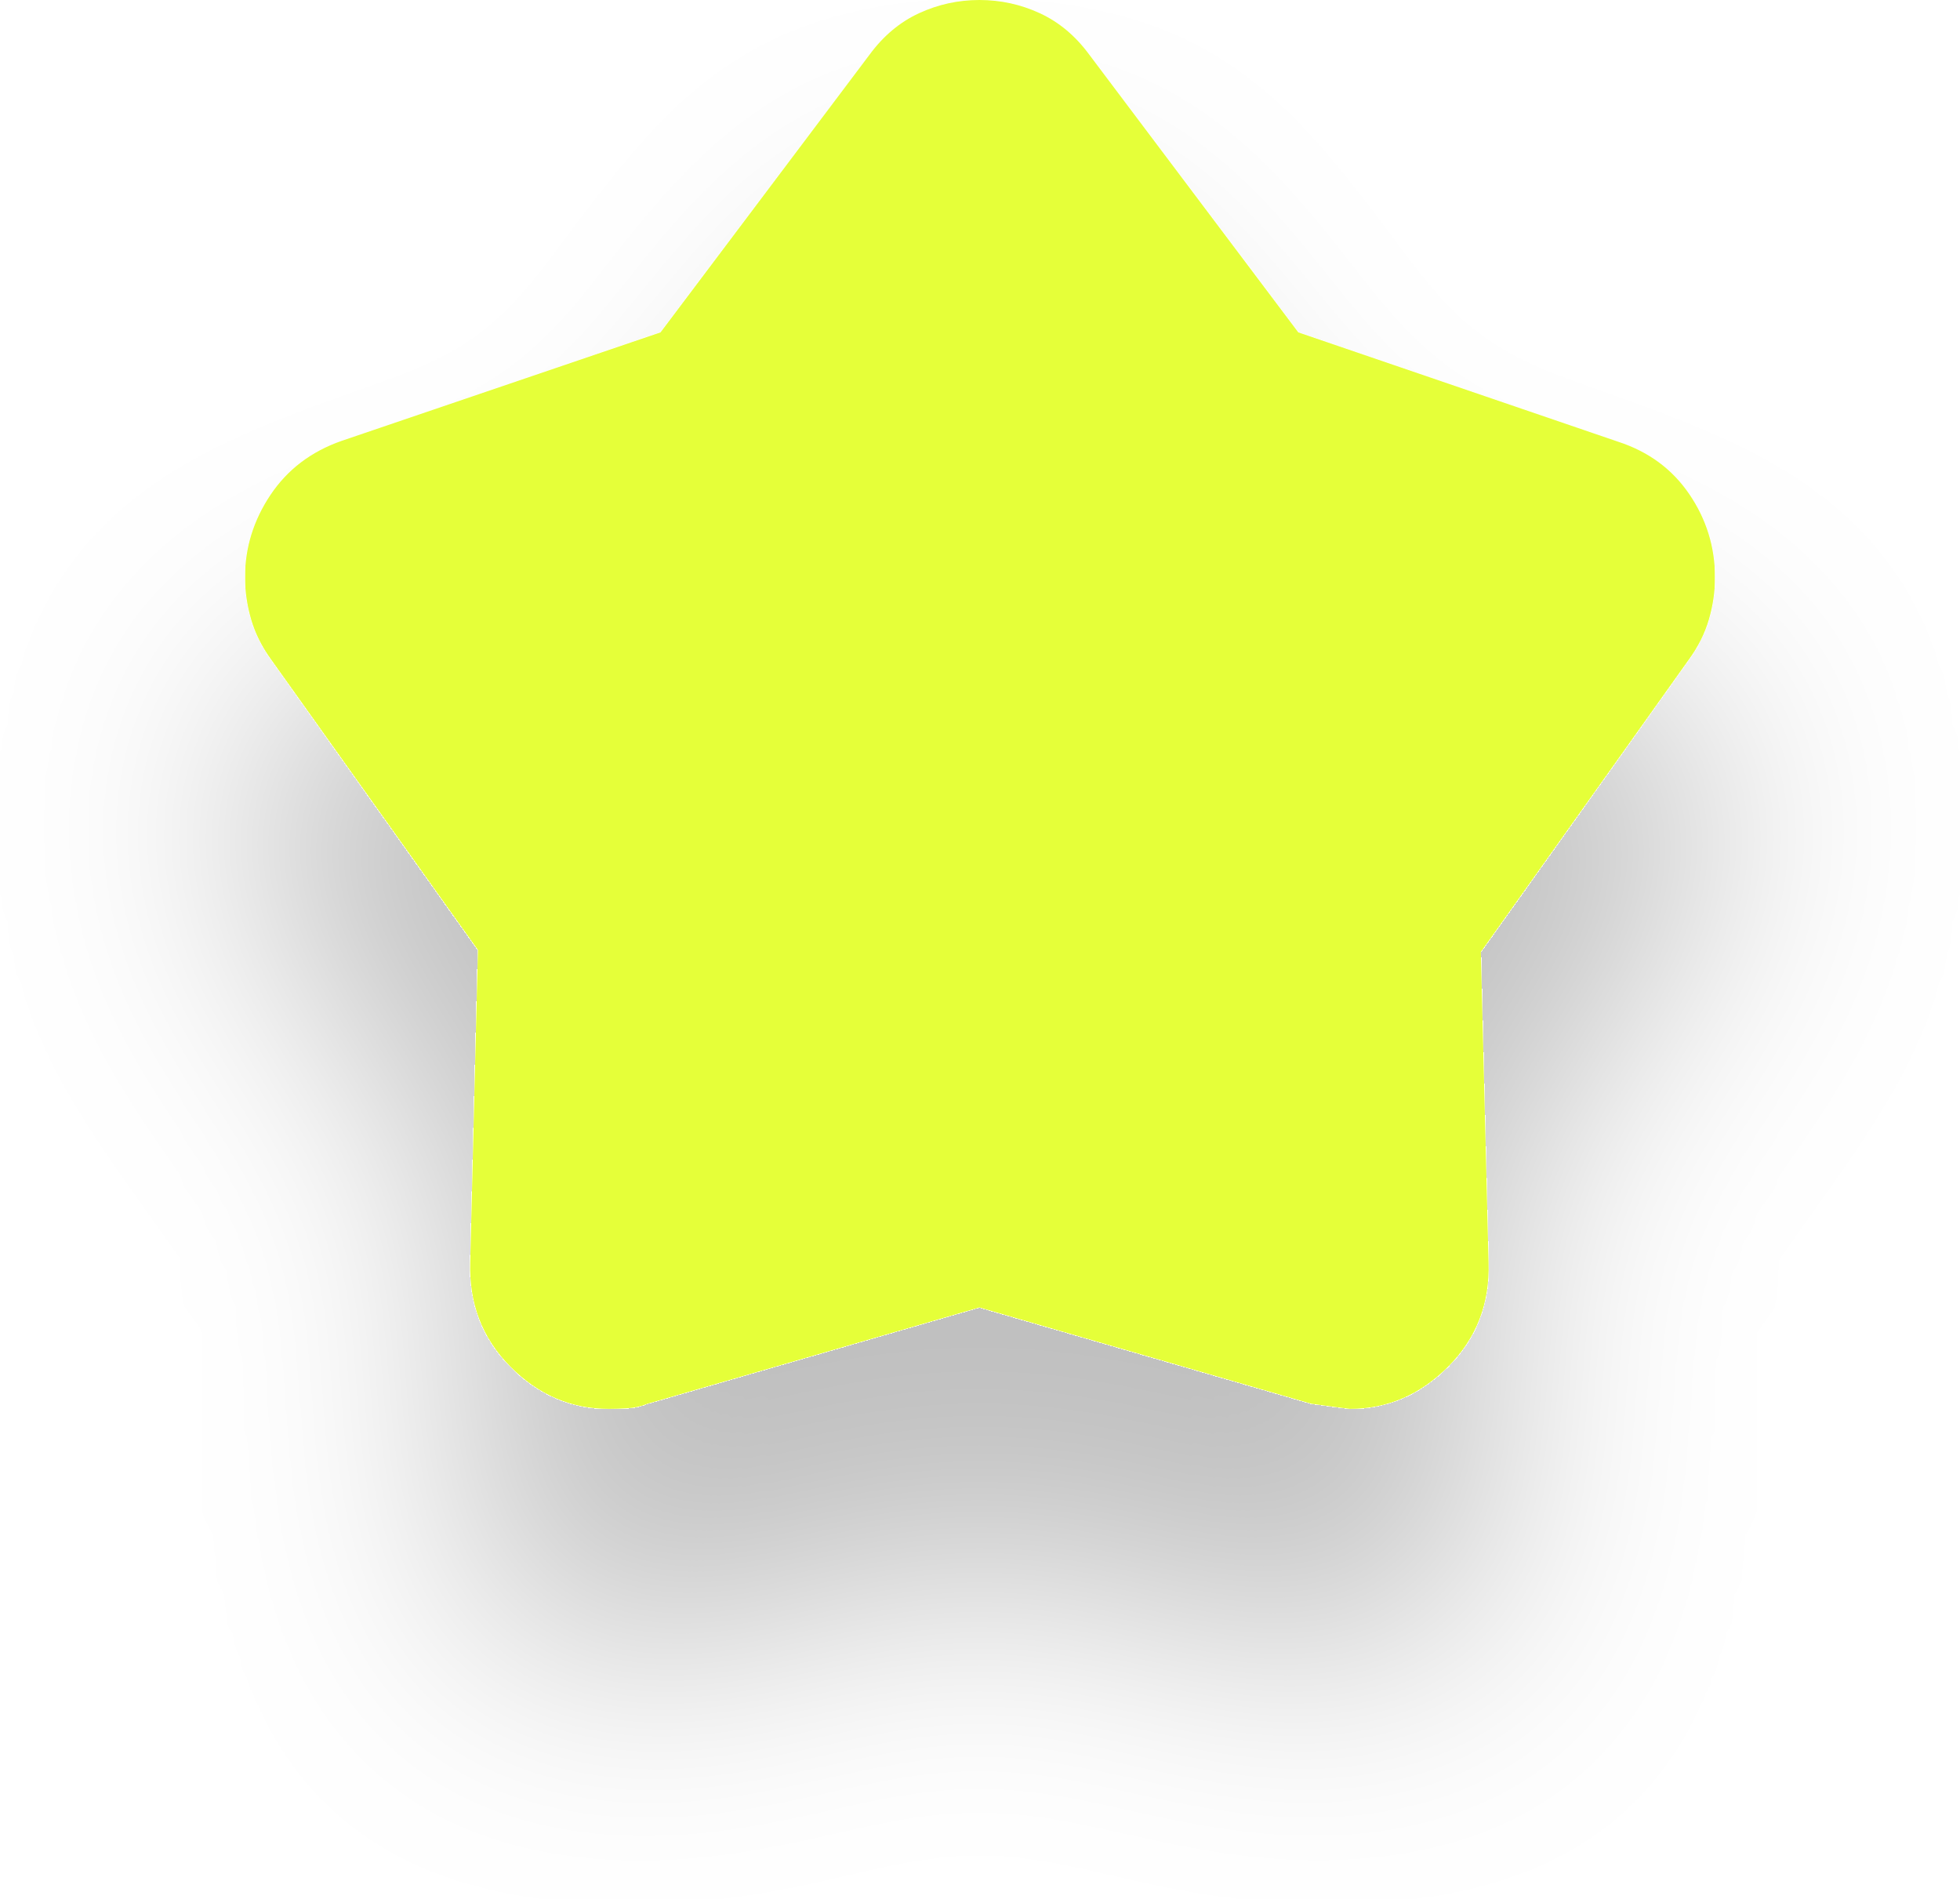
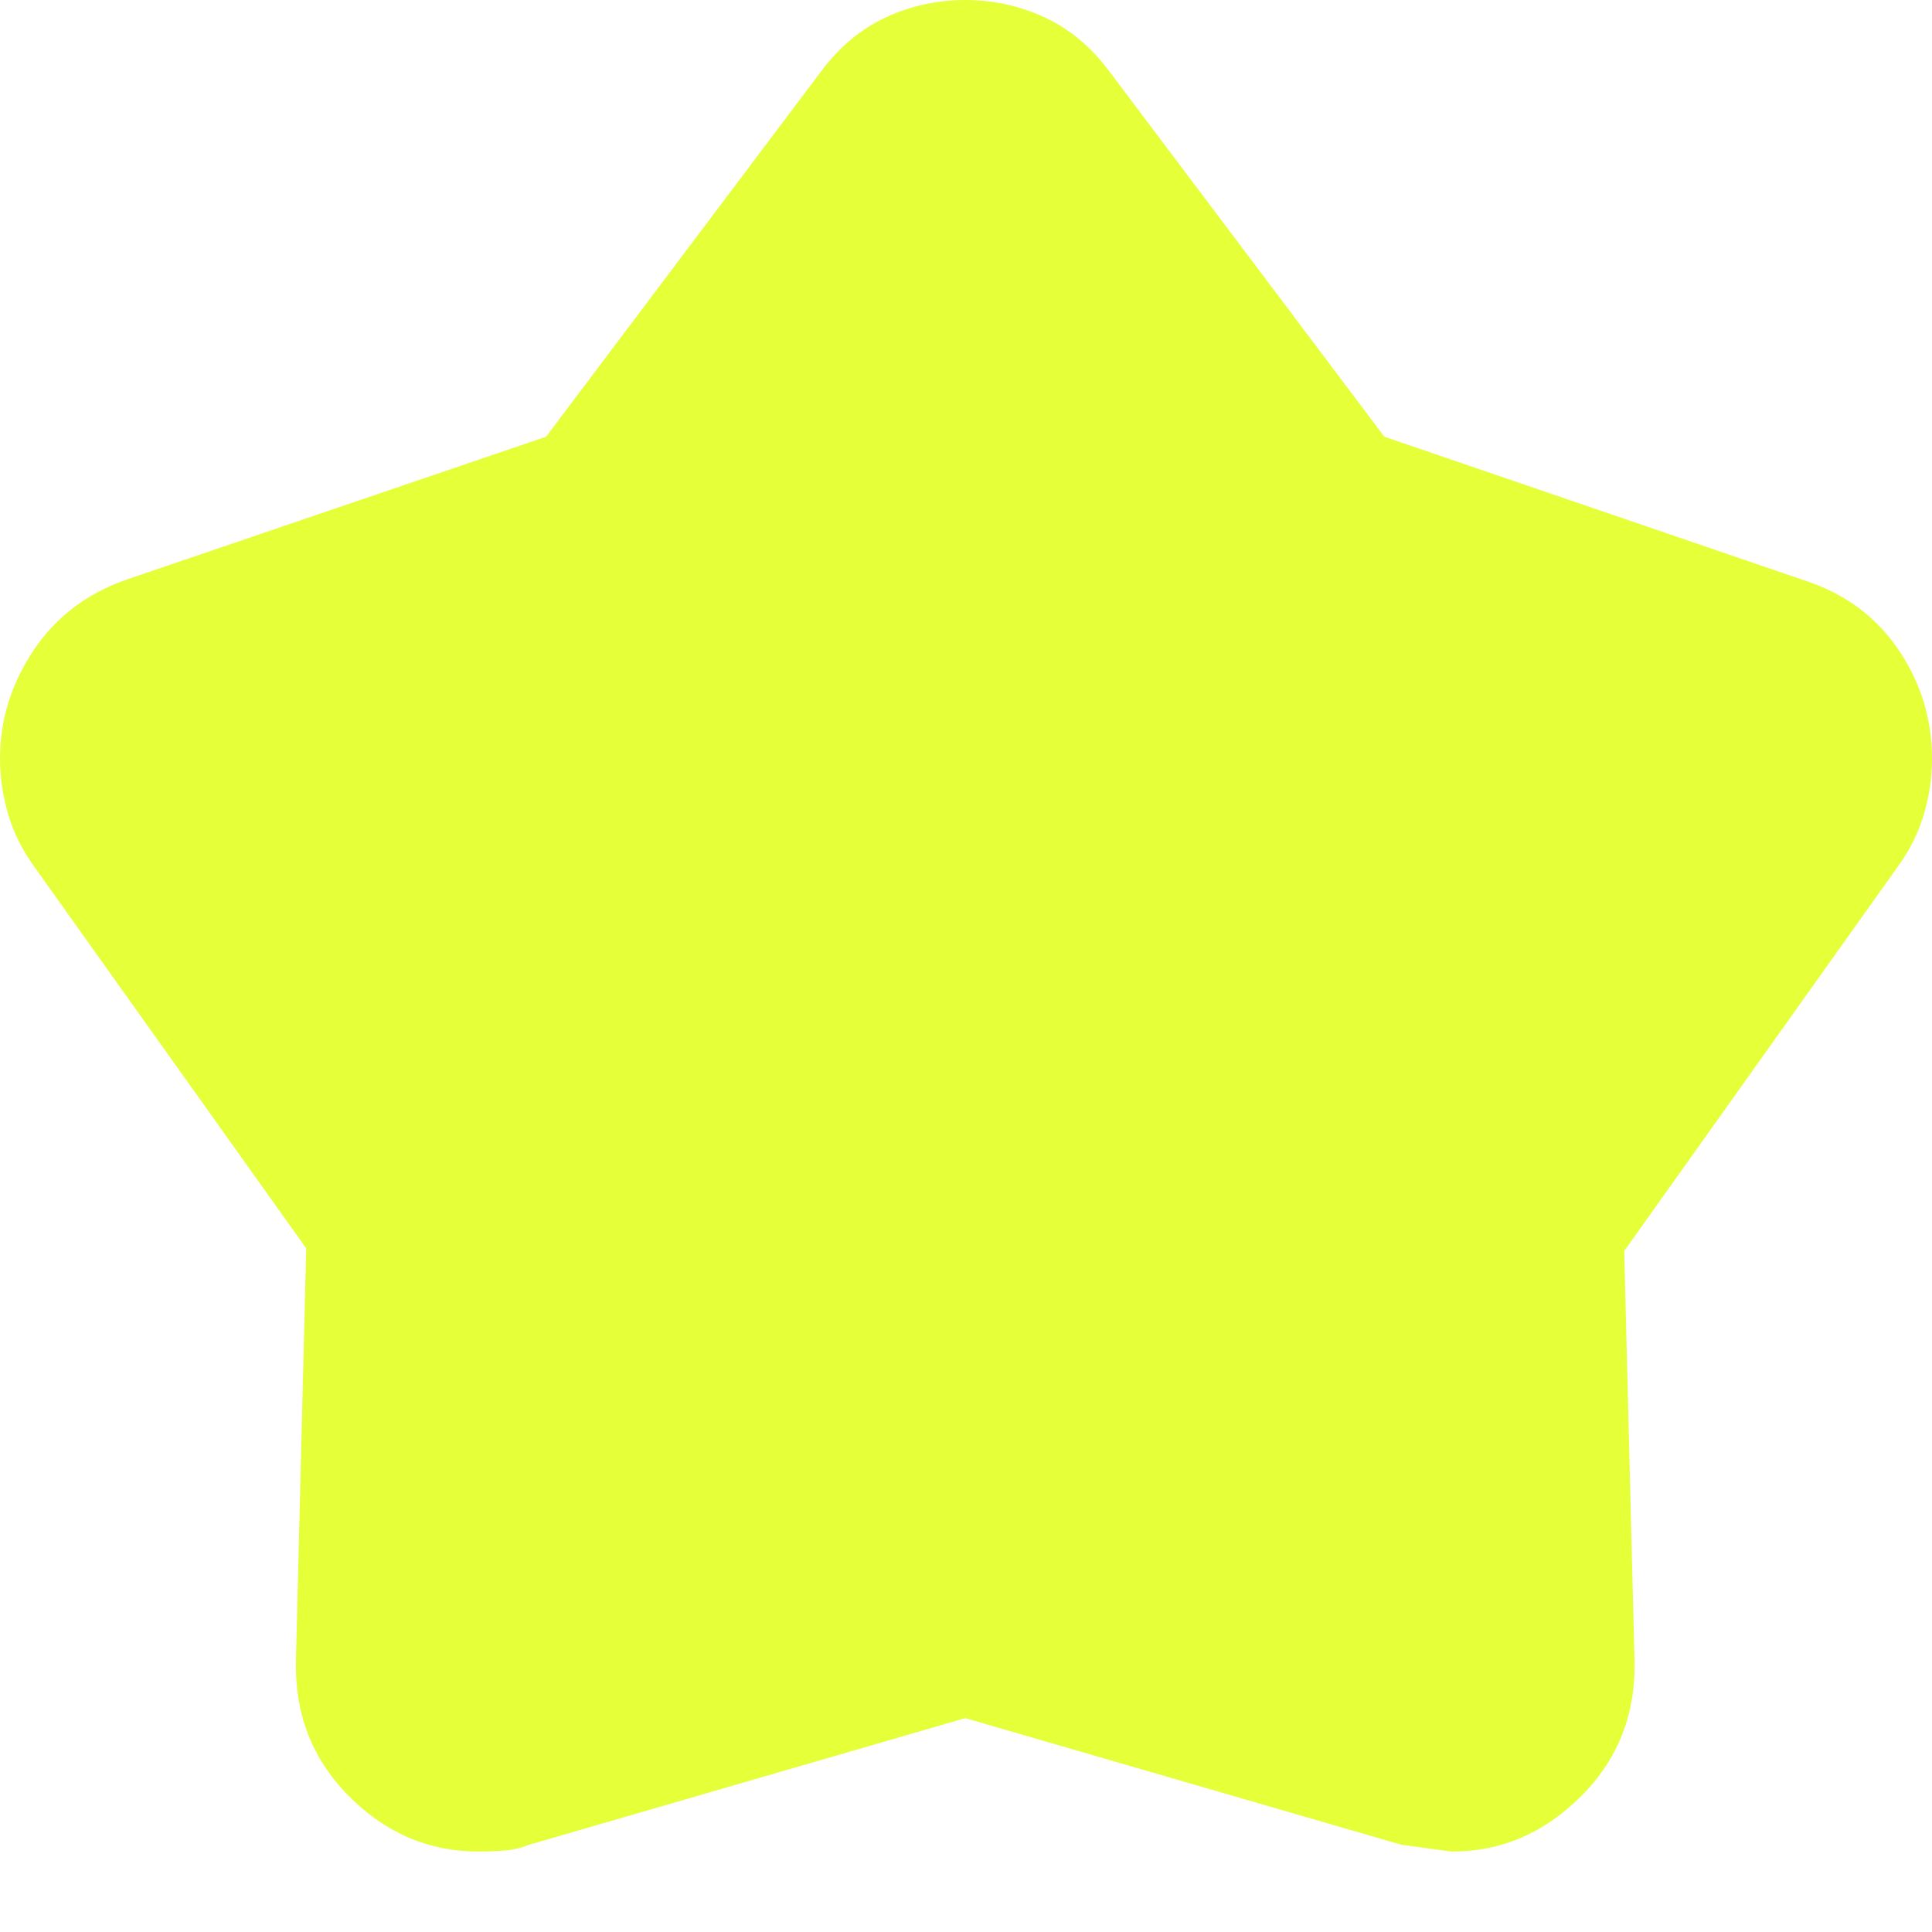
- <svg xmlns="http://www.w3.org/2000/svg" width="32" height="31" viewBox="0 0 32 31" fill="none">
-   <g filter="url(#filter0_d_233_855)">
-     <mask id="mask0_233_855" style="mask-type:alpha" maskUnits="userSpaceOnUse" x="4" y="0" width="24" height="24">
-       <rect x="4" width="24" height="24" fill="#BABABA" />
-     </mask>
-     <g mask="url(#mask0_233_855)">
-       <path d="M10.784 5.426L14.197 0.892C14.423 0.585 14.692 0.36 15.004 0.216C15.315 0.072 15.644 0 15.99 0C16.337 0 16.666 0.072 16.977 0.216C17.289 0.36 17.558 0.585 17.784 0.892L21.197 5.426L26.415 7.21C26.914 7.372 27.302 7.658 27.581 8.068C27.86 8.478 28 8.931 28 9.427C28 9.656 27.967 9.884 27.901 10.111C27.835 10.339 27.726 10.557 27.575 10.765L24.177 15.54L24.303 20.607C24.325 21.279 24.105 21.846 23.646 22.308C23.187 22.769 22.652 23 22.041 23C22.023 23 21.812 22.972 21.408 22.916L15.99 21.344L10.573 22.916C10.468 22.959 10.359 22.983 10.247 22.99C10.135 22.997 10.033 23 9.939 23C9.323 23 8.786 22.769 8.33 22.308C7.874 21.846 7.656 21.279 7.677 20.607L7.803 15.508L4.425 10.765C4.274 10.556 4.165 10.337 4.099 10.109C4.033 9.88 4 9.652 4 9.424C4 8.942 4.139 8.493 4.416 8.079C4.693 7.665 5.08 7.371 5.578 7.197L10.784 5.426ZM11.954 7.077L6.184 9.023C6.063 9.064 5.98 9.148 5.936 9.275C5.891 9.402 5.909 9.519 5.99 9.625L9.709 14.938L9.57 20.646C9.562 20.785 9.611 20.896 9.716 20.978C9.821 21.06 9.938 21.08 10.068 21.039L15.99 19.356L21.913 21.071C22.042 21.112 22.16 21.091 22.265 21.009C22.37 20.928 22.419 20.817 22.41 20.678L22.272 14.938L25.99 9.689C26.071 9.583 26.09 9.466 26.045 9.339C26.001 9.212 25.918 9.128 25.796 9.087L20.027 7.077L16.294 2.089C16.221 1.982 16.12 1.929 15.99 1.929C15.861 1.929 15.76 1.982 15.687 2.089L11.954 7.077Z" fill="#E5FF39" />
-       <path d="M11.2 6.6L16 1.2L20.8 6.6L27.4 9L23.2 15L22.6 22.2L16 20.4L8.8 22.2V15.6L5.2 9L11.2 6.6Z" fill="#E5FF39" />
-     </g>
+ <svg xmlns="http://www.w3.org/2000/svg" width="20" height="20" viewBox="0 0 20 20" fill="none">
+   <mask id="mask0_172_6202" style="mask-type:alpha" maskUnits="userSpaceOnUse" x="0" y="0" width="20" height="20">
+     <rect width="20" height="20" fill="#BABABA" />
+   </mask>
+   <g mask="url(#mask0_172_6202)">
+     <path d="M5.653 4.521L8.497 0.743C8.686 0.488 8.91 0.3 9.17 0.18C9.429 0.06 9.703 0 9.992 0C10.28 0 10.555 0.06 10.814 0.18C11.074 0.3 11.298 0.488 11.487 0.743L14.331 4.521L18.679 6.008C19.095 6.143 19.419 6.382 19.651 6.723C19.884 7.065 20 7.443 20 7.856C20 8.046 19.973 8.237 19.917 8.426C19.862 8.616 19.772 8.797 19.646 8.971L16.814 12.95L16.92 17.172C16.937 17.733 16.755 18.205 16.372 18.59C15.989 18.974 15.544 19.167 15.034 19.167C15.02 19.167 14.844 19.143 14.507 19.097L9.992 17.786L5.477 19.097C5.39 19.132 5.299 19.153 5.206 19.158C5.113 19.164 5.027 19.167 4.949 19.167C4.436 19.167 3.989 18.974 3.608 18.59C3.228 18.205 3.047 17.733 3.064 17.172L3.17 12.923L0.354 8.971C0.228 8.797 0.138 8.614 0.083 8.424C0.028 8.234 0 8.043 0 7.853C0 7.451 0.116 7.078 0.347 6.733C0.578 6.387 0.9 6.142 1.315 5.998L5.653 4.521ZM6.628 5.897L1.82 7.519C1.719 7.553 1.65 7.623 1.613 7.729C1.576 7.835 1.591 7.932 1.659 8.021L4.757 12.448L4.642 17.205C4.635 17.321 4.676 17.413 4.763 17.481C4.851 17.55 4.949 17.567 5.057 17.533L9.992 16.13L14.927 17.559C15.035 17.593 15.133 17.576 15.221 17.508C15.308 17.44 15.349 17.348 15.342 17.232L15.227 12.448L18.325 8.074C18.393 7.985 18.408 7.888 18.371 7.782C18.334 7.677 18.265 7.607 18.164 7.572L13.356 5.897L10.245 1.741C10.184 1.652 10.1 1.607 9.992 1.607C9.884 1.607 9.8 1.652 9.739 1.741L6.628 5.897Z" fill="#E5FF39" />
+     <path d="M6 5.5L10 1L14 5.5L19.5 7.5L16 12.5L15.5 18.5L10 17L4 18.5V13L1 7.5L6 5.5Z" fill="#E5FF39" />
  </g>
-   <defs>
-     <filter id="filter0_d_233_855" x="0" y="0" width="32" height="32" filterUnits="userSpaceOnUse" color-interpolation-filters="sRGB">
-       <feFlood flood-opacity="0" result="BackgroundImageFix" />
-       <feColorMatrix in="SourceAlpha" type="matrix" values="0 0 0 0 0 0 0 0 0 0 0 0 0 0 0 0 0 0 127 0" result="hardAlpha" />
-       <feOffset dy="4" />
-       <feGaussianBlur stdDeviation="2" />
-       <feComposite in2="hardAlpha" operator="out" />
-       <feColorMatrix type="matrix" values="0 0 0 0 0 0 0 0 0 0 0 0 0 0 0 0 0 0 0.25 0" />
-       <feBlend mode="normal" in2="BackgroundImageFix" result="effect1_dropShadow_233_855" />
-       <feBlend mode="normal" in="SourceGraphic" in2="effect1_dropShadow_233_855" result="shape" />
-     </filter>
-   </defs>
</svg>
